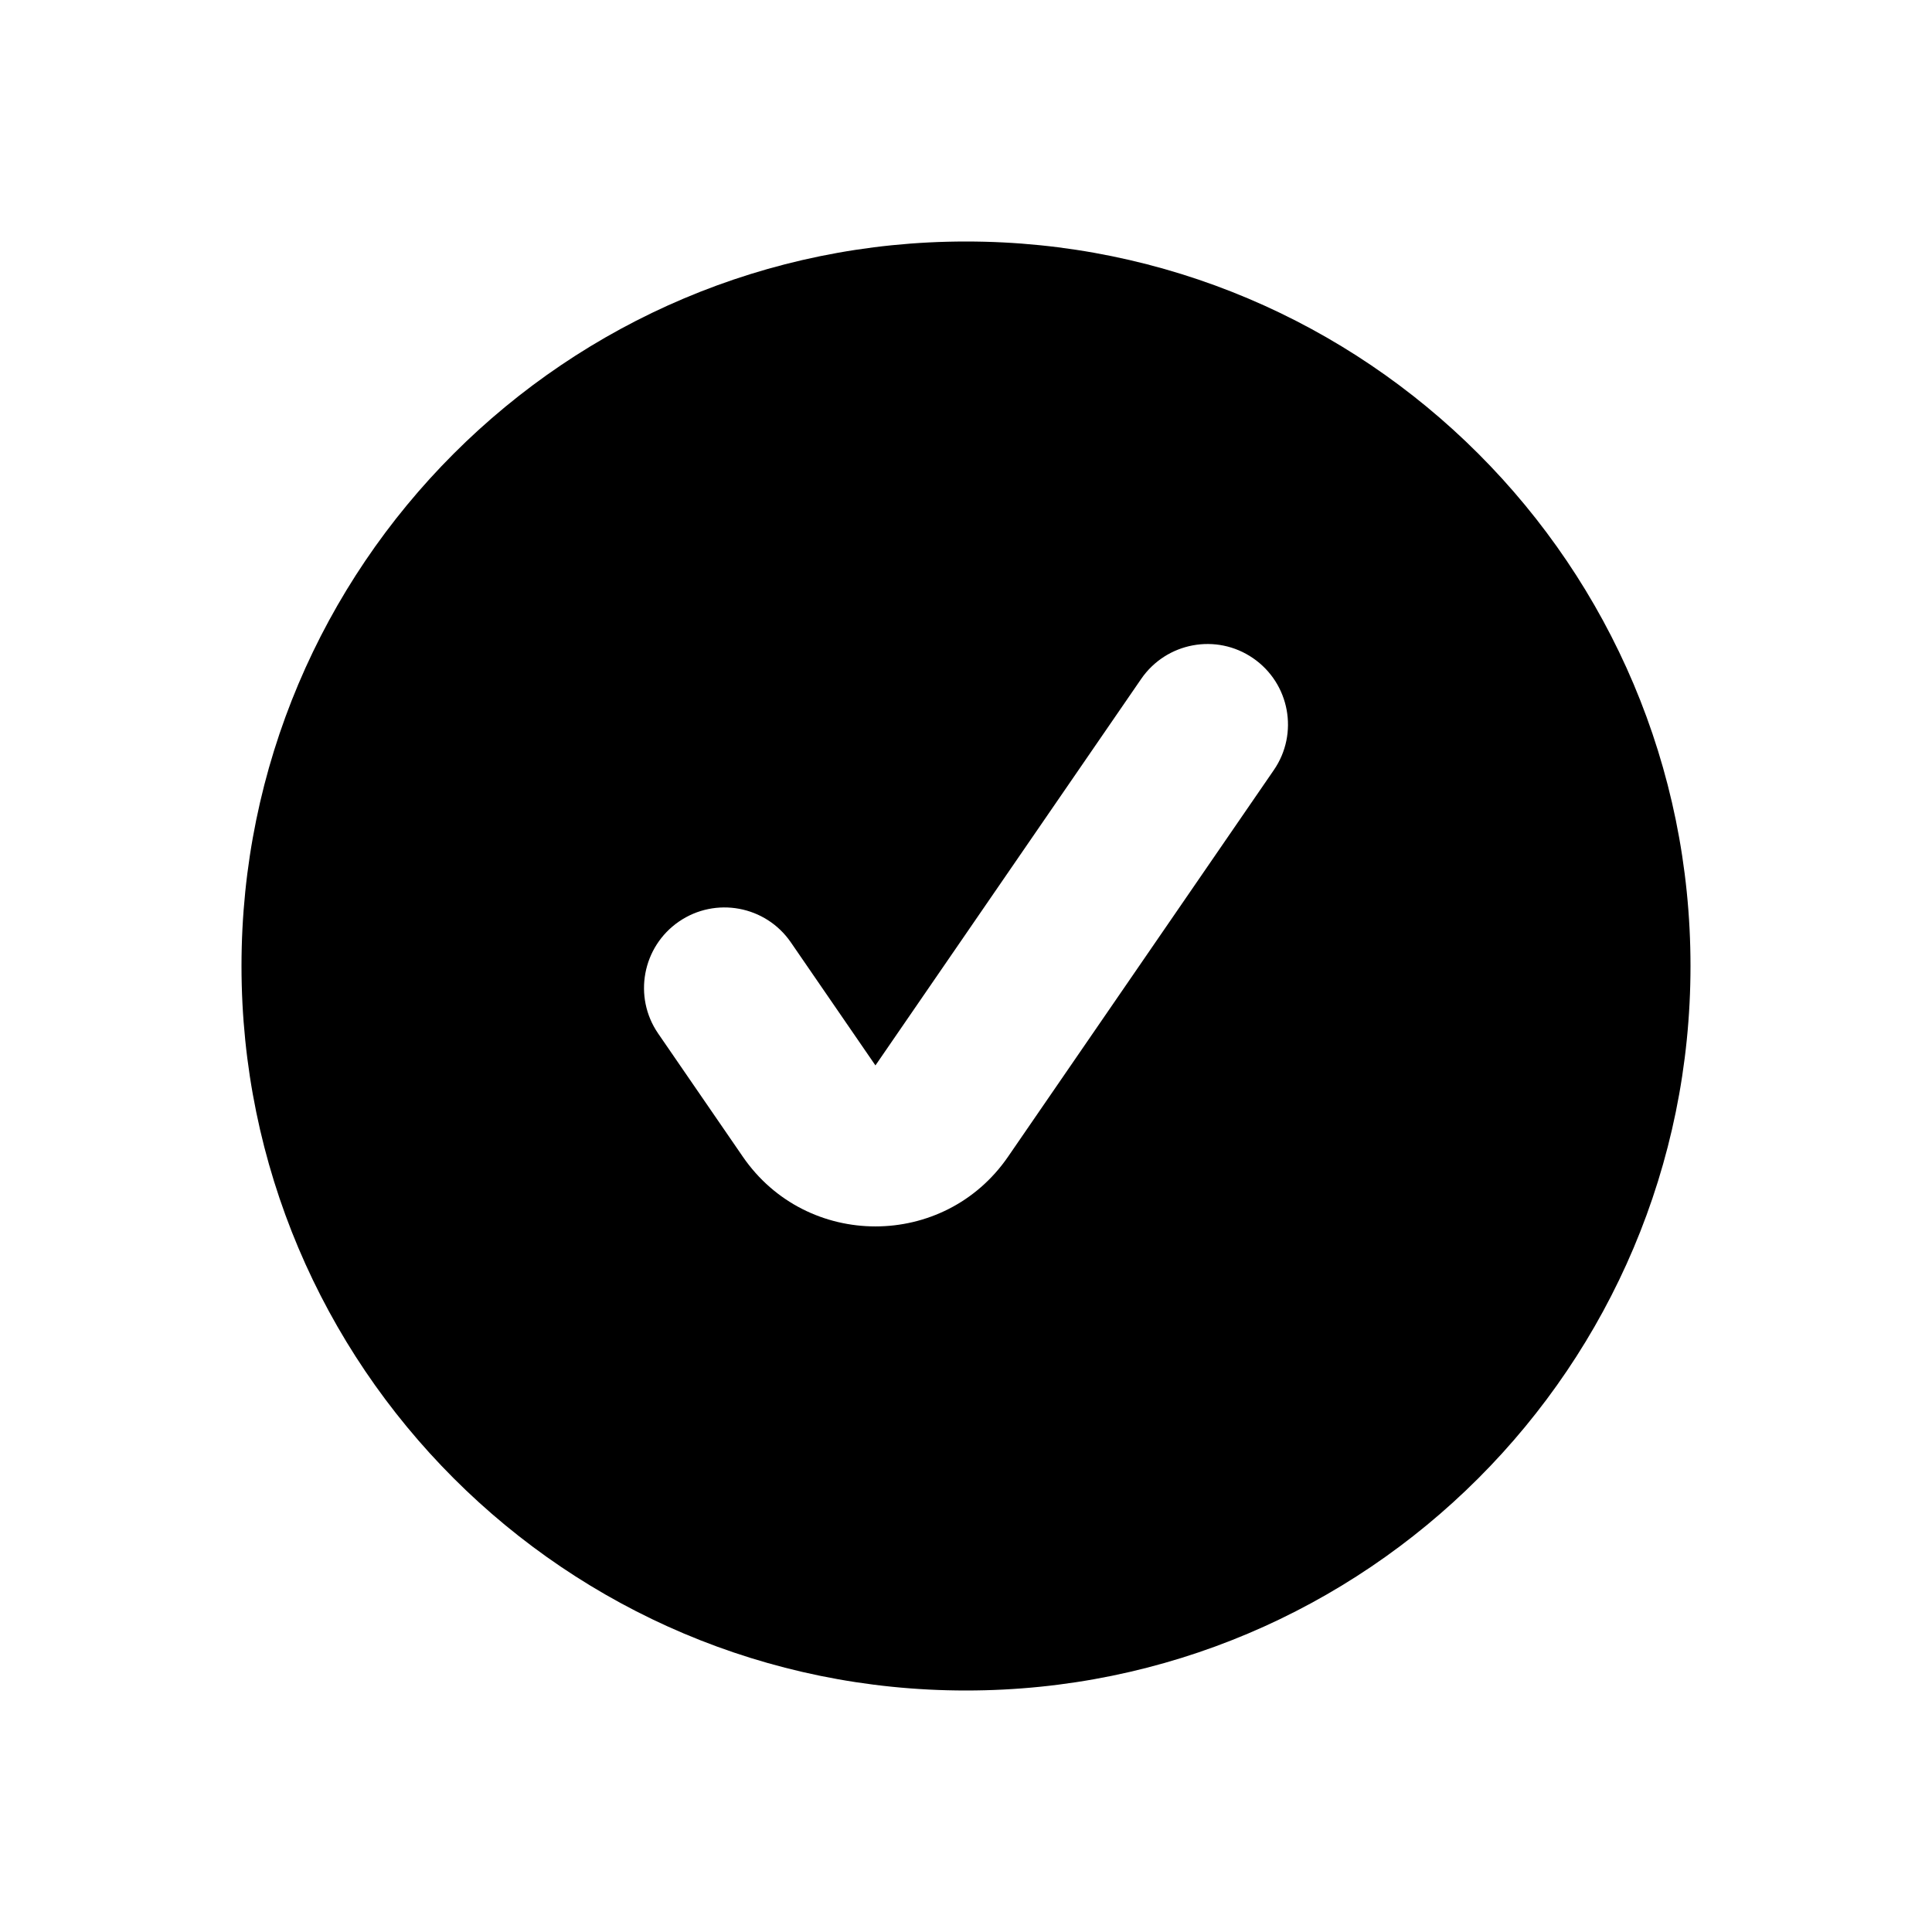
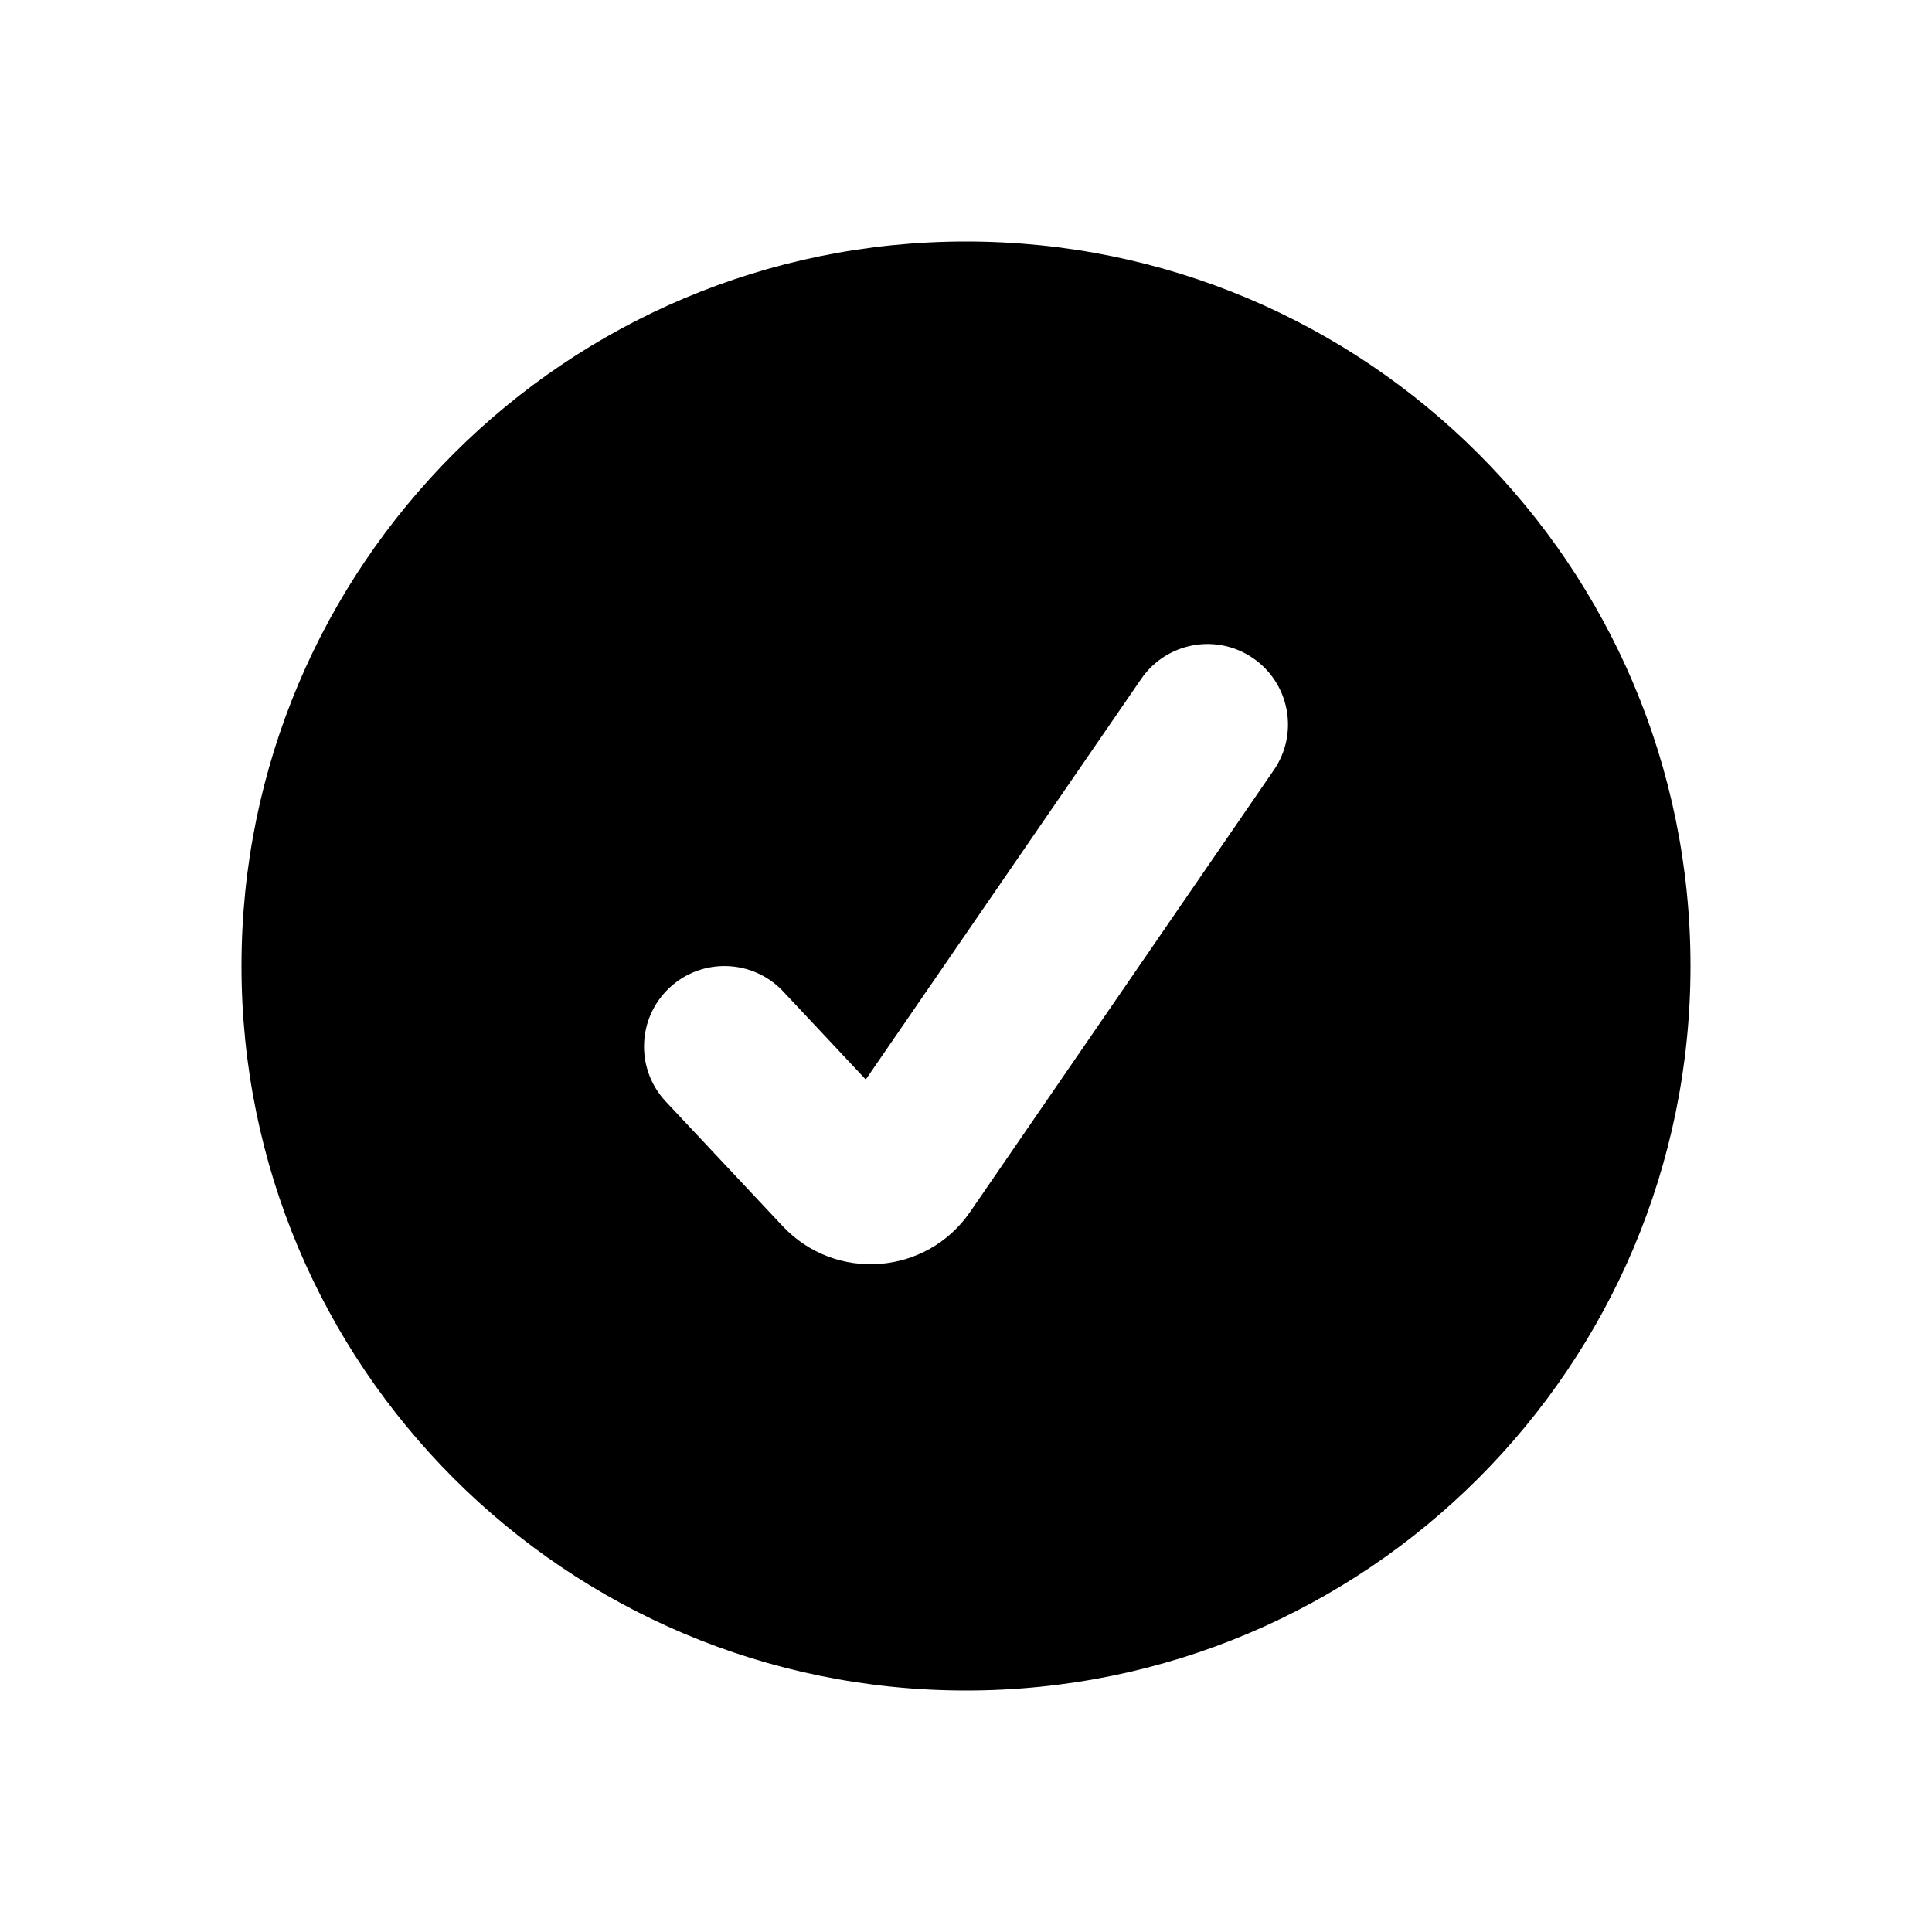
<svg xmlns="http://www.w3.org/2000/svg" width="24" height="24" viewBox="0 0 24 24" fill="none">
-   <path d="M12 3C16.971 3 21 7.029 21 12C21 16.971 16.971 21 12 21C7.029 21 3 16.971 3 12C3 7.029 7.029 3 12 3ZM15.566 8.176C15.111 7.863 14.489 7.979 14.176 8.434L10.875 13.235L9.824 11.706C9.511 11.251 8.889 11.136 8.434 11.448C7.979 11.761 7.863 12.384 8.176 12.839L9.227 14.368C10.021 15.524 11.729 15.524 12.523 14.368L15.824 9.566C16.137 9.111 16.021 8.489 15.566 8.176Z" fill="black" />
+   <path d="M12 3C16.971 3 21 7.029 21 12C21 16.971 16.971 21 12 21C7.029 21 3 16.971 3 12C3 7.029 7.029 3 12 3ZM15.566 8.176C15.111 7.863 14.489 7.979 14.176 8.434L10.755 13.41L9.729 12.316C9.352 11.914 8.719 11.893 8.316 12.271C7.914 12.648 7.893 13.281 8.271 13.684L9.721 15.23C10.376 15.929 11.508 15.844 12.051 15.055L15.824 9.566C16.137 9.111 16.021 8.489 15.566 8.176Z" fill="black" />
</svg>
